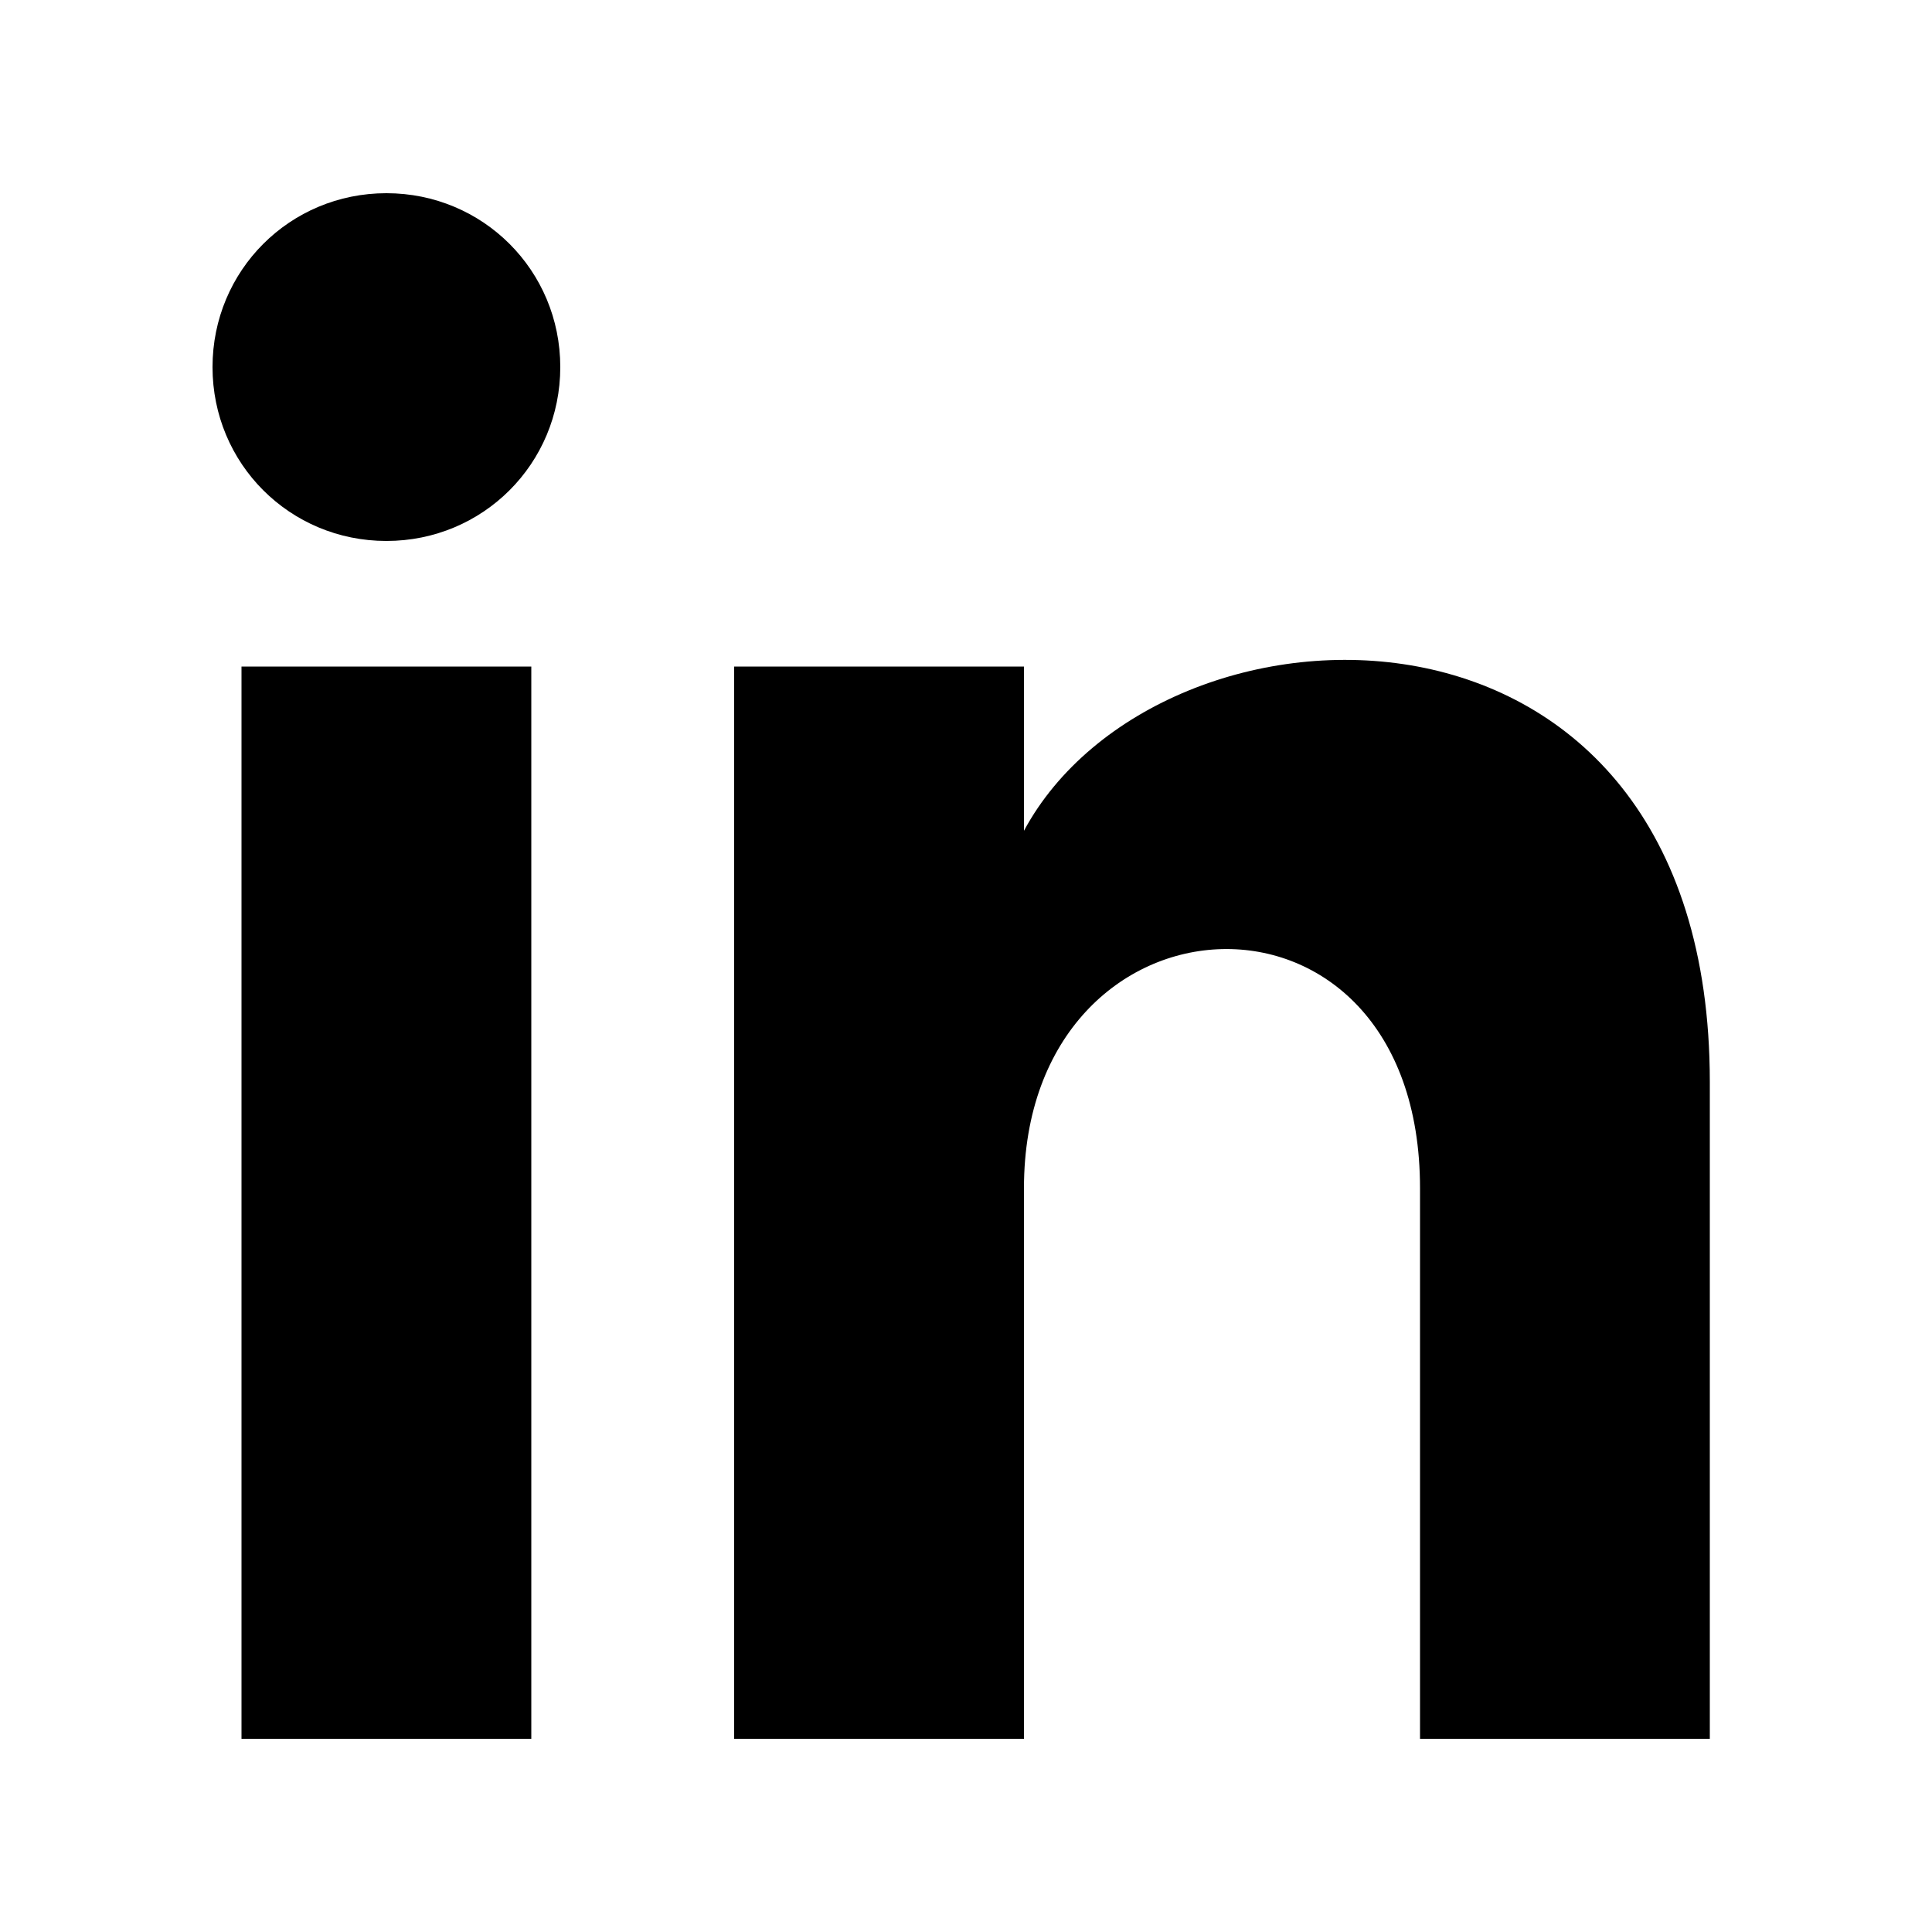
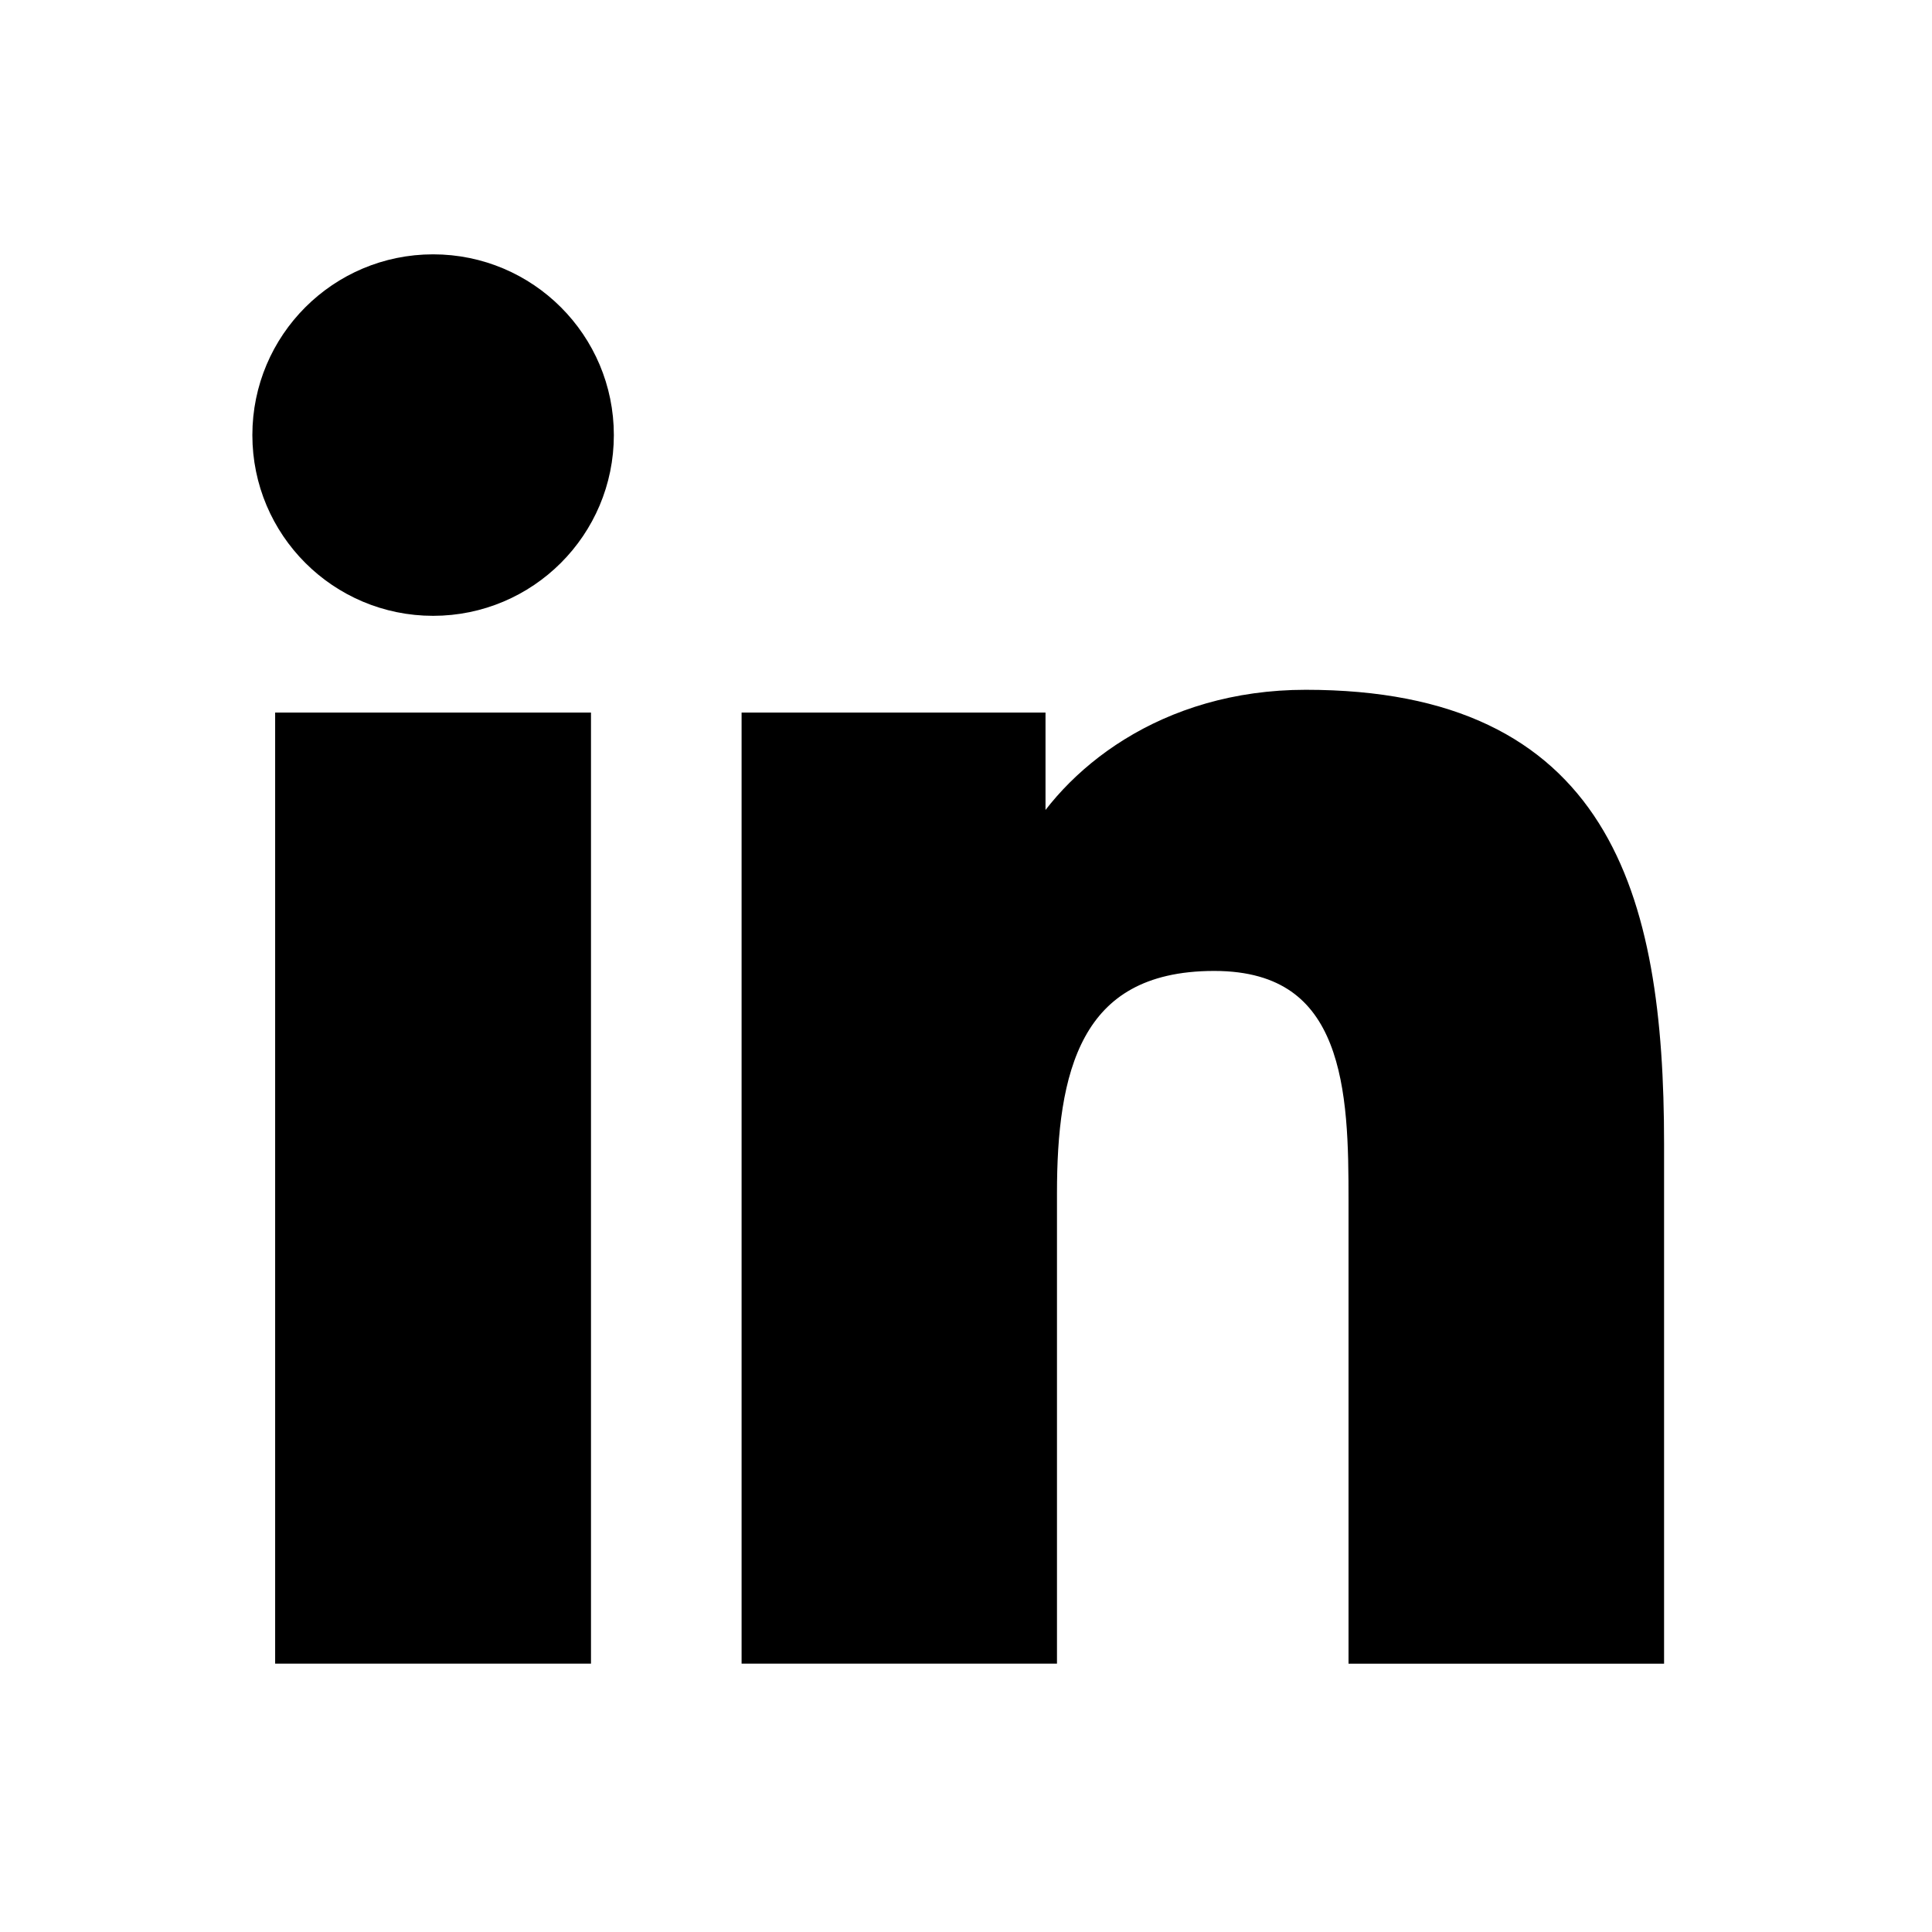
- <svg xmlns="http://www.w3.org/2000/svg" width="800px" height="800px" viewBox="0 0 20 20">
-   <rect x="0" fill="none" width="20" height="20" />
-   <g>
-     <path d="M2.5 18h3V6.9h-3V18zM4 2c-1 0-1.8.8-1.8 1.8S3 5.6 4 5.6s1.8-.8 1.8-1.8S5 2 4 2zm6.6 6.6V6.9h-3V18h3v-5.7c0-3.2 4.1-3.4 4.1 0V18h3v-6.8c0-5.4-5.7-5.2-7.1-2.6z" />
+ <svg xmlns="http://www.w3.org/2000/svg" fill="#000000" width="221px" height="221px" viewBox="-0.72 -0.72 25.44 25.44" stroke="#000000" stroke-width="0.384">
+   <g id="SVGRepo_bgCarrier" stroke-width="0" />
+   <g id="SVGRepo_tracerCarrier" stroke-linecap="round" stroke-linejoin="round" />
+   <g id="SVGRepo_iconCarrier">
+     <circle cx="4.983" cy="5.009" r="2.188" />
+     <path d="M9.237 8.855v12.139h3.769v-6.003c0-1.584.298-3.118 2.262-3.118 1.937 0 1.961 1.811 1.961 3.218v5.904H21v-6.657c0-3.27-.704-5.783-4.526-5.783-1.835 0-3.065 1.007-3.568 1.96h-.051v-1.66H9.237zm-6.142 0H6.87v12.139H3.095z" />
  </g>
</svg>
